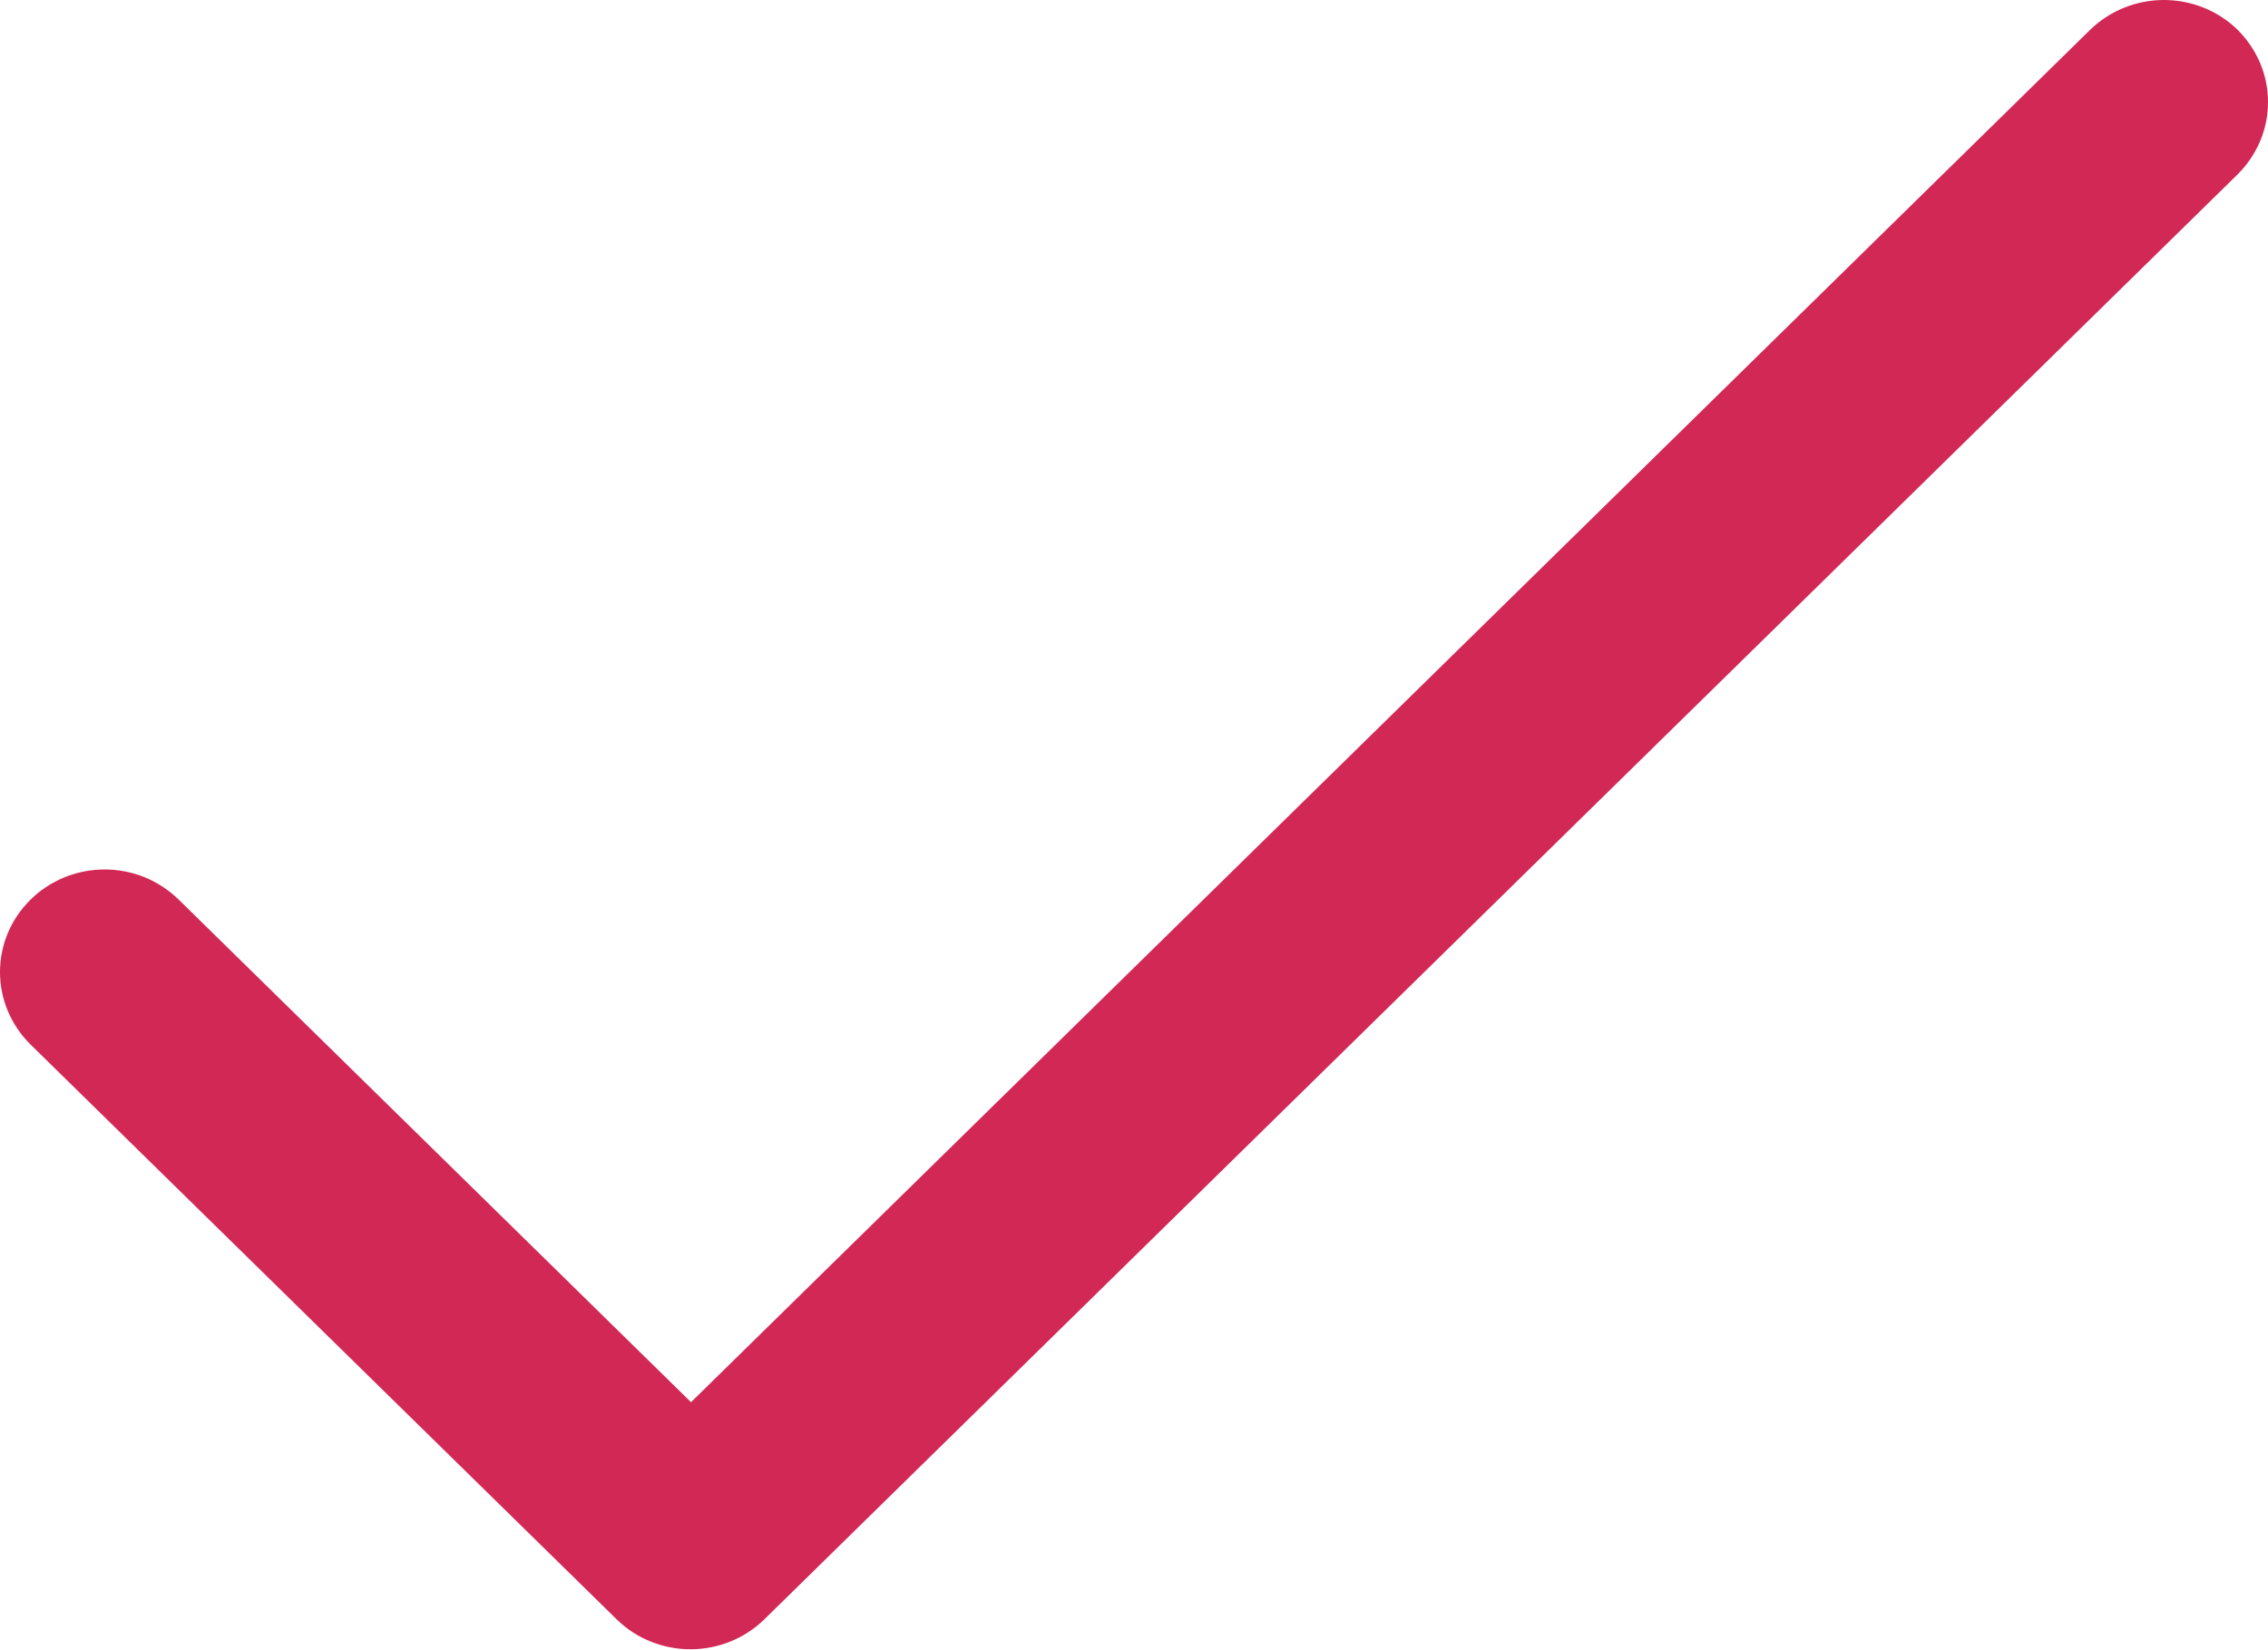
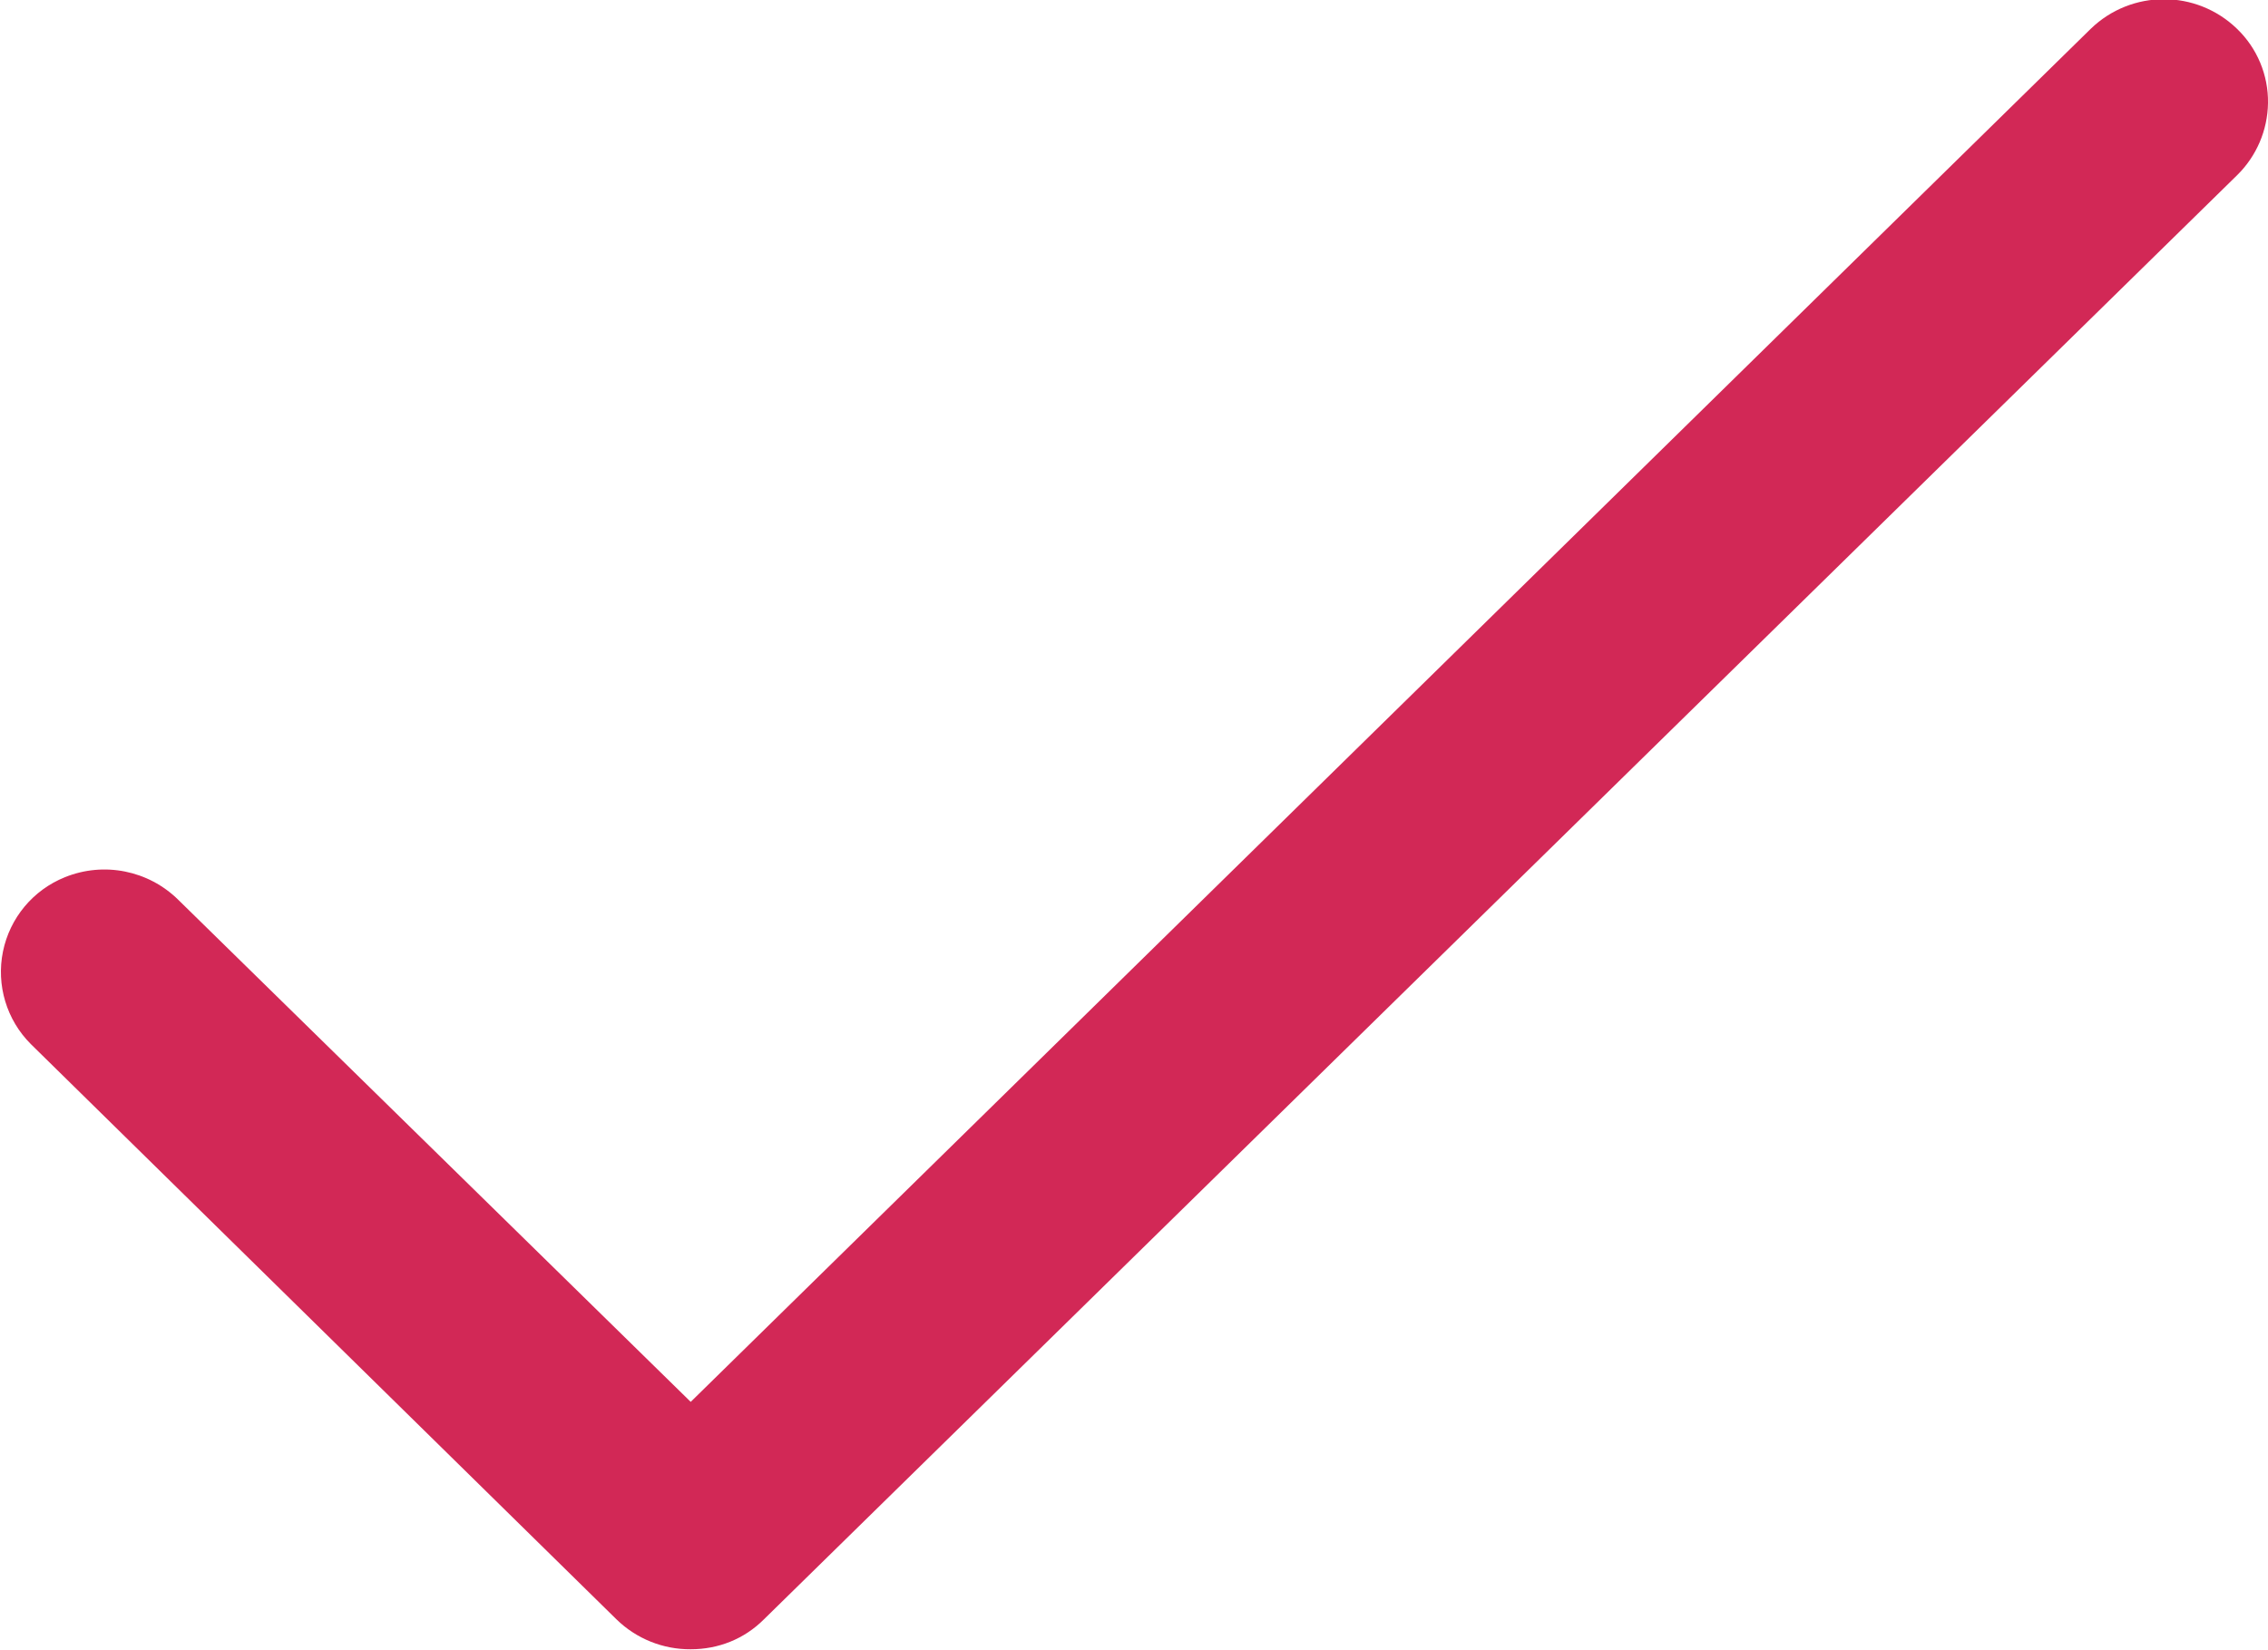
- <svg xmlns="http://www.w3.org/2000/svg" width="22" height="16" viewBox="0 0 22 16" fill="none">
-   <path d="M21.7 0.284C21.511 0.102 21.256 0 20.99 0C20.725 0 20.47 0.102 20.28 0.284L6.703 13.603L1.735 8.729C1.64 8.636 1.528 8.562 1.405 8.511C1.281 8.461 1.149 8.435 1.015 8.435C0.881 8.435 0.748 8.461 0.625 8.511C0.501 8.562 0.389 8.636 0.295 8.729C0.106 8.915 0 9.167 0 9.43C0 9.693 0.106 9.945 0.295 10.132L5.983 15.711C6.078 15.804 6.19 15.877 6.314 15.926C6.438 15.976 6.57 16.001 6.703 16C6.969 15.999 7.224 15.895 7.413 15.711L21.7 1.697C21.795 1.604 21.87 1.494 21.922 1.373C21.974 1.252 22 1.122 22 0.991C22 0.859 21.974 0.729 21.922 0.608C21.87 0.487 21.795 0.377 21.7 0.284Z" fill="#D22856" />
+ <svg xmlns="http://www.w3.org/2000/svg" width="22" height="16" fill="none">
+   <path d="M21.7.28a1.02 1.02 0 0 0-1.42 0L6.7 13.6 1.73 8.73a1.02 1.02 0 0 0-1.1-.22.99.99 0 0 0-.33 1.62l5.68 5.58a1.02 1.02 0 0 0 .72.29c.27 0 .52-.1.71-.29L21.7 1.7A1 1 0 0 0 22 1a.98.98 0 0 0-.3-.72Z" fill="#D22856" />
</svg>
